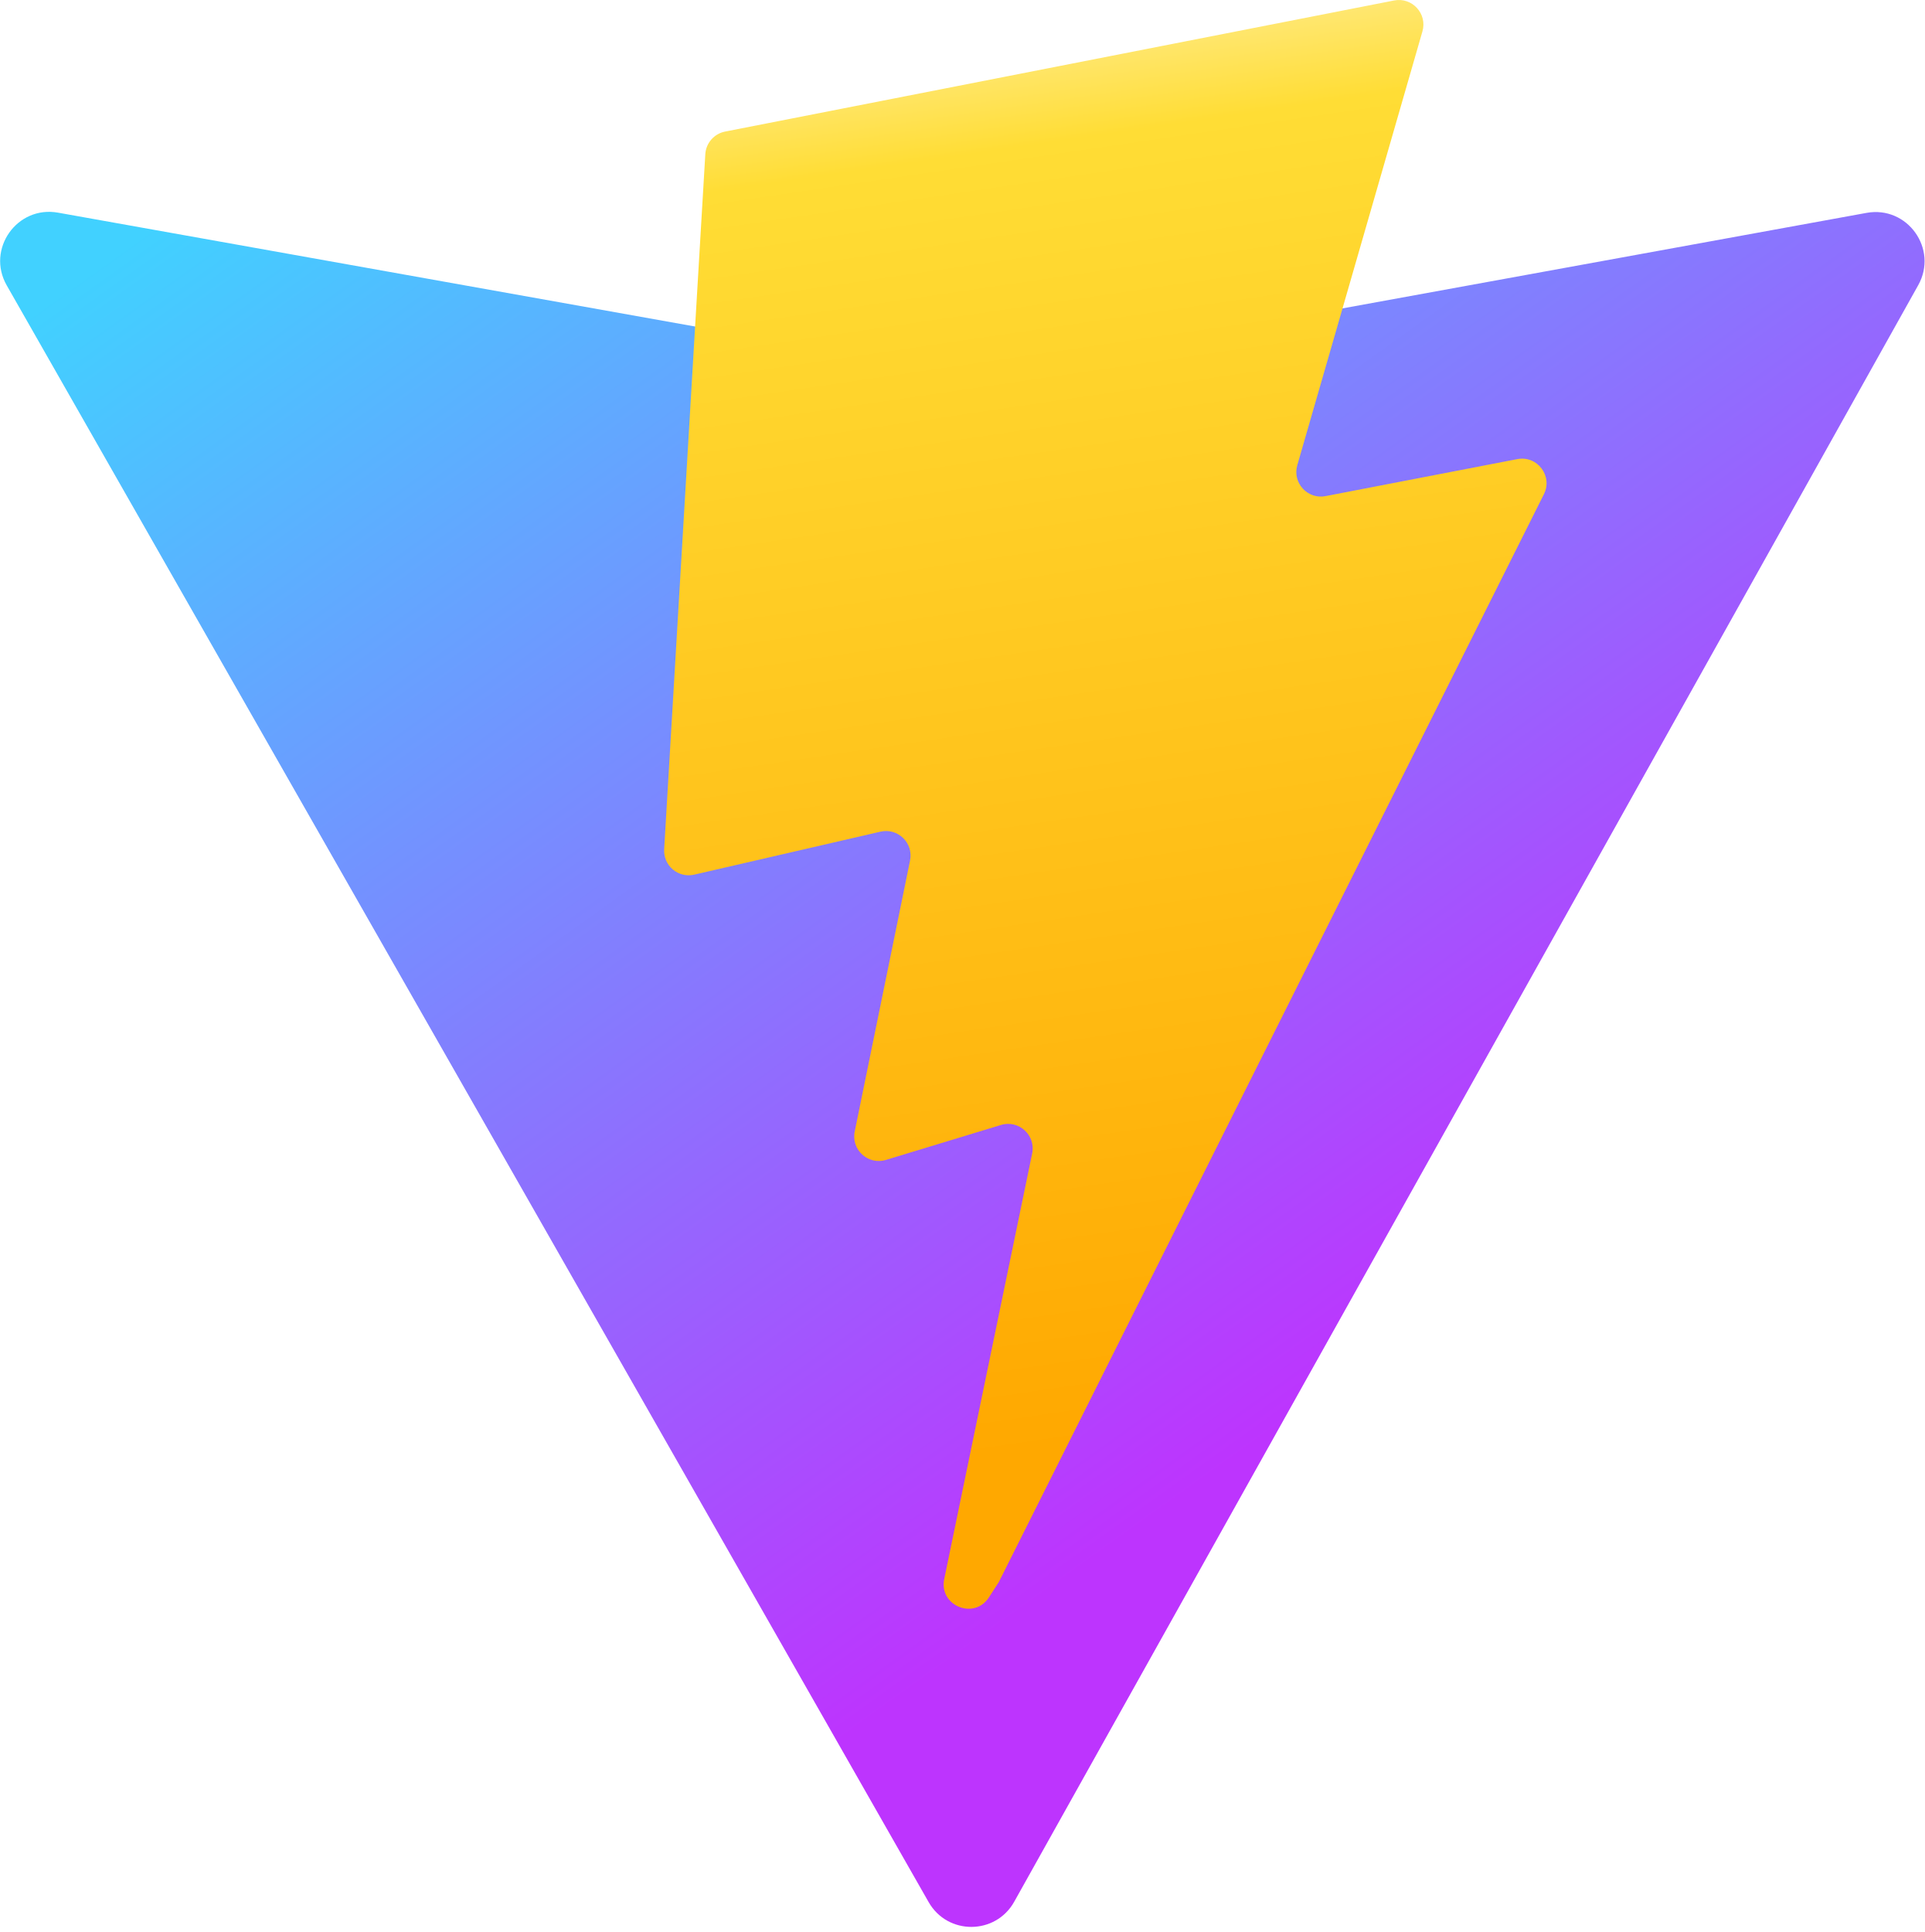
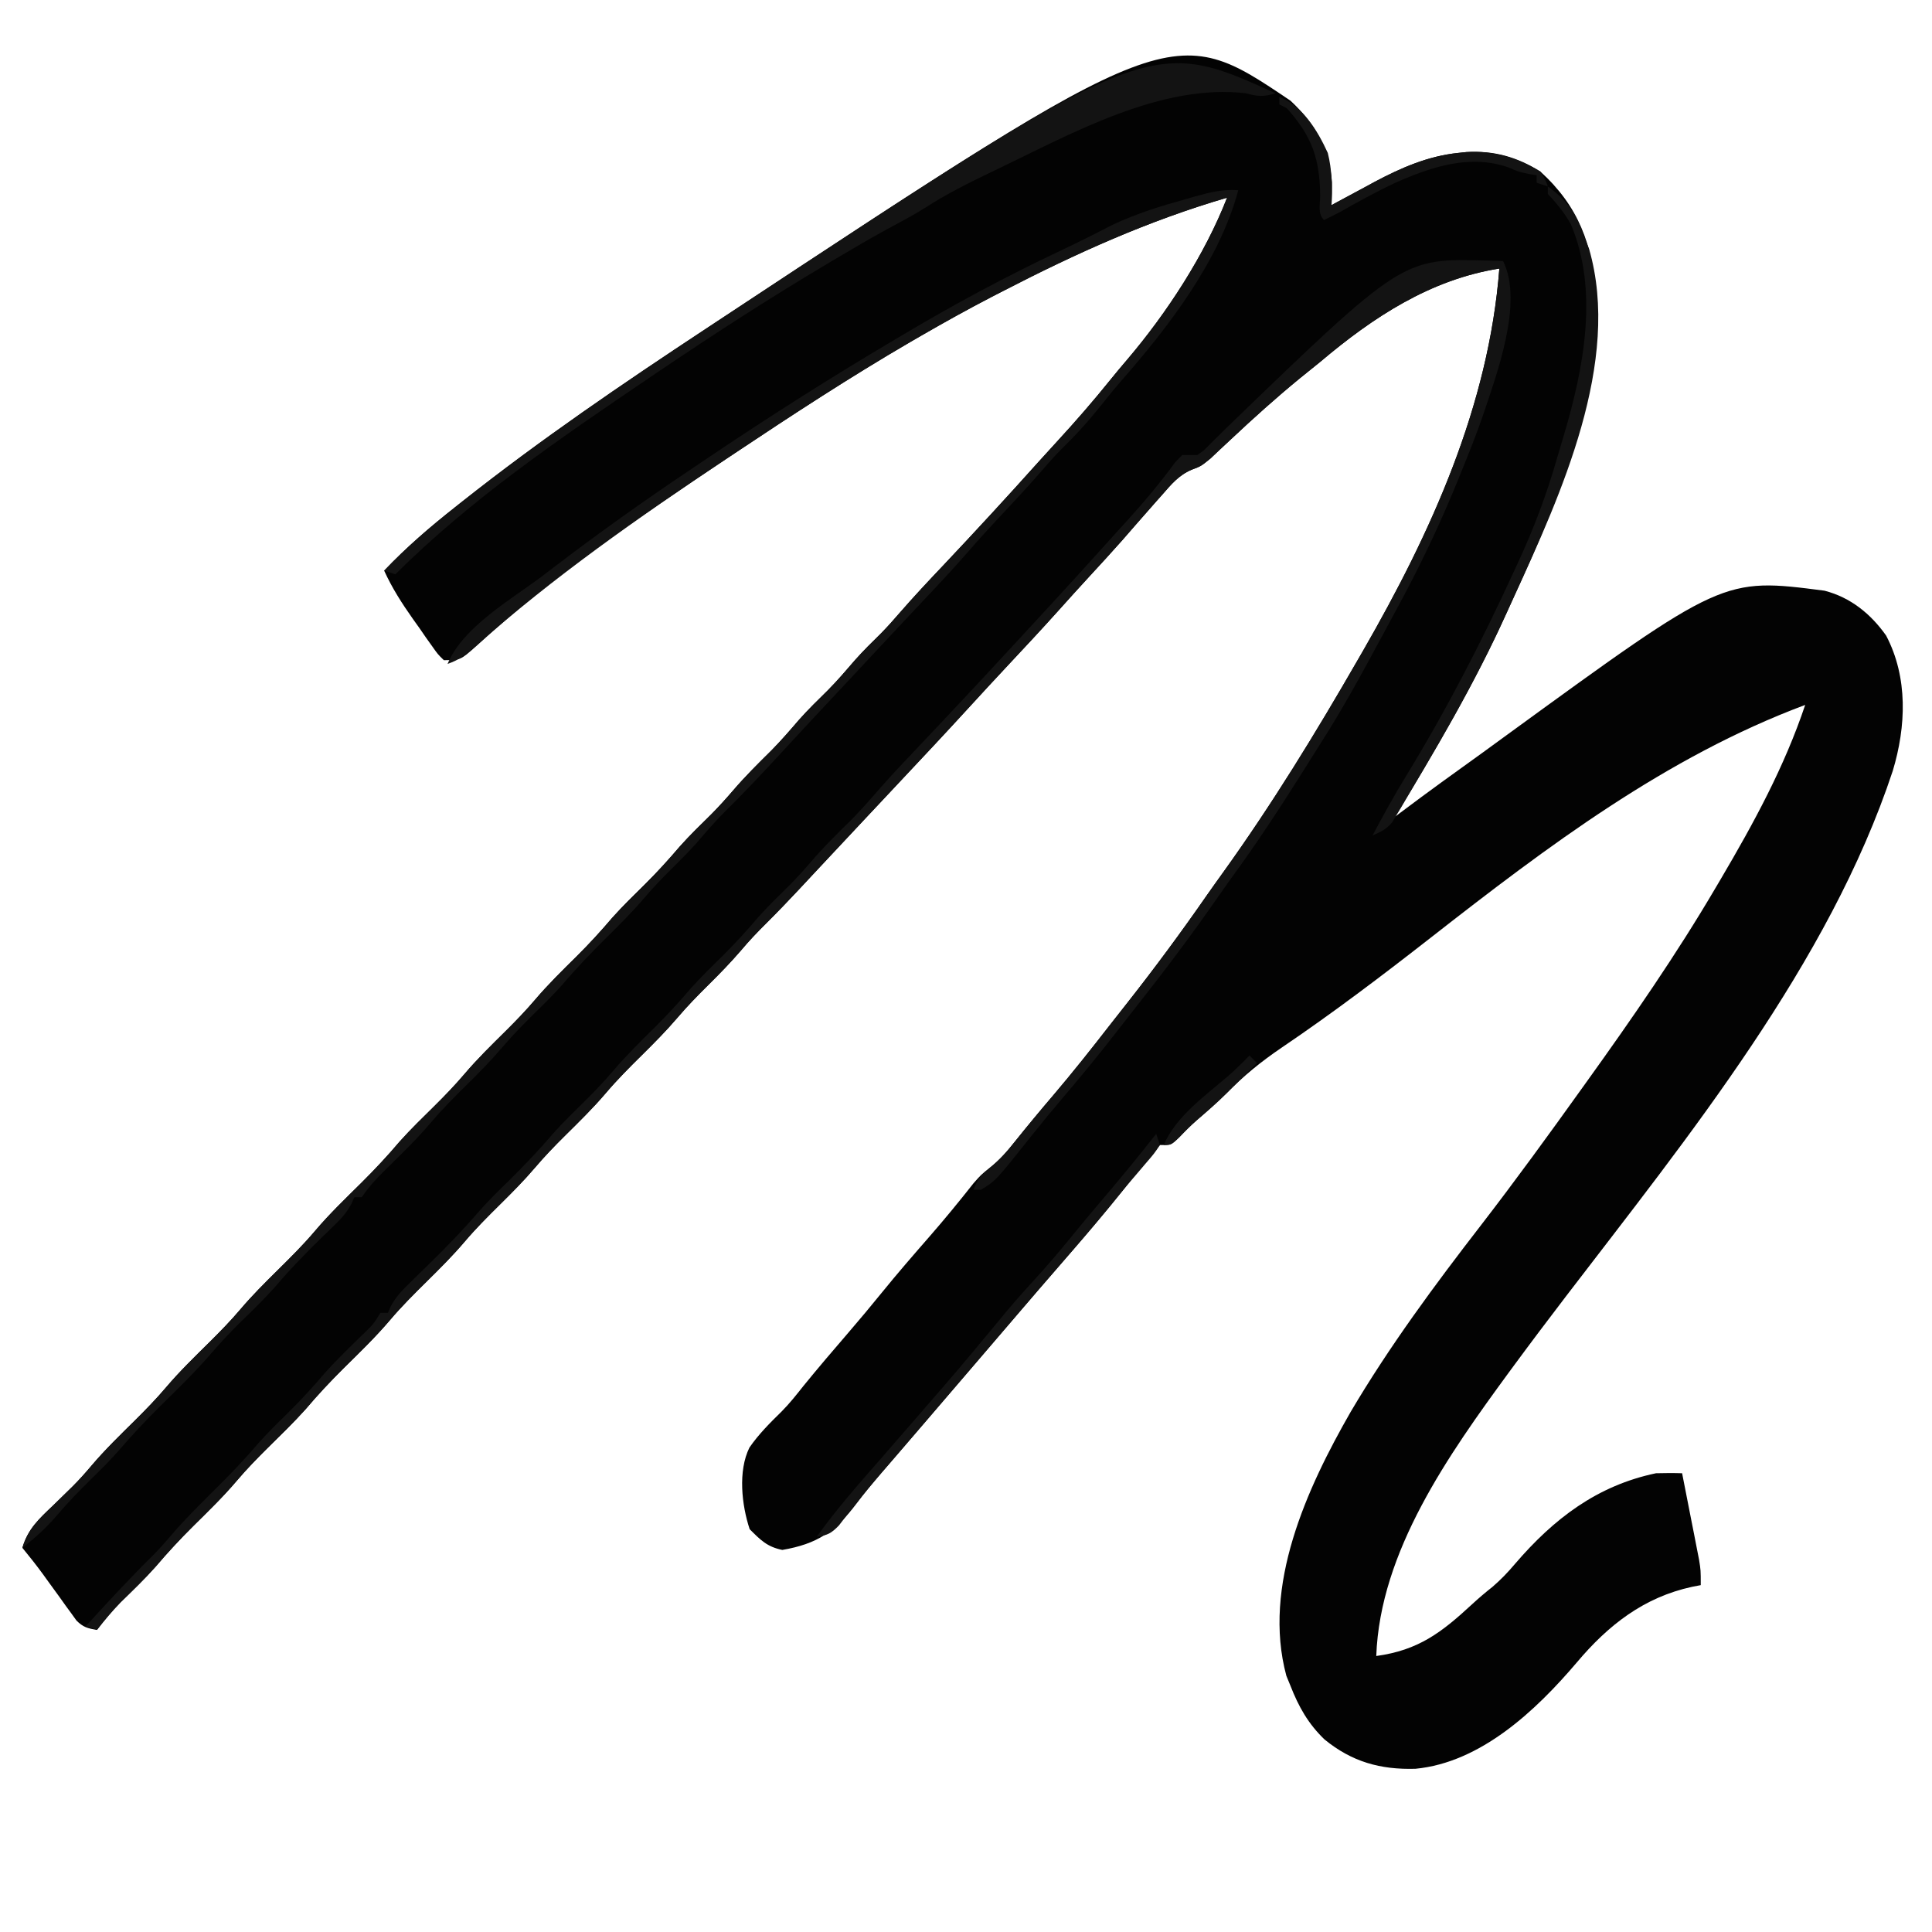
- <svg xmlns="http://www.w3.org/2000/svg" aria-hidden="true" role="img" class="iconify iconify--logos" width="31.88" height="32" preserveAspectRatio="xMidYMid meet" viewBox="0 0 256 257">
-   <defs>
-     <linearGradient id="IconifyId1813088fe1fbc01fb466" x1="-.828%" x2="57.636%" y1="7.652%" y2="78.411%">
-       <stop offset="0%" stop-color="#41D1FF" />
-       <stop offset="100%" stop-color="#BD34FE" />
-     </linearGradient>
-     <linearGradient id="IconifyId1813088fe1fbc01fb467" x1="43.376%" x2="50.316%" y1="2.242%" y2="89.03%">
-       <stop offset="0%" stop-color="#FFEA83" />
-       <stop offset="8.333%" stop-color="#FFDD35" />
-       <stop offset="100%" stop-color="#FFA800" />
-     </linearGradient>
-   </defs>
-   <path fill="url(#IconifyId1813088fe1fbc01fb466)" d="M255.153 37.938L134.897 252.976c-2.483 4.44-8.862 4.466-11.382.048L.875 37.958c-2.746-4.814 1.371-10.646 6.827-9.67l120.385 21.517a6.537 6.537 0 0 0 2.322-.004l117.867-21.483c5.438-.991 9.574 4.796 6.877 9.62Z" />
-   <path fill="url(#IconifyId1813088fe1fbc01fb467)" d="M185.432.063L96.44 17.501a3.268 3.268 0 0 0-2.634 3.014l-5.474 92.456a3.268 3.268 0 0 0 3.997 3.378l24.777-5.718c2.318-.535 4.413 1.507 3.936 3.838l-7.361 36.047c-.495 2.426 1.782 4.5 4.151 3.78l15.304-4.649c2.372-.72 4.652 1.36 4.15 3.788l-11.698 56.621c-.732 3.542 3.979 5.473 5.943 2.437l1.313-2.028l72.516-144.72c1.215-2.423-.88-5.186-3.54-4.672l-25.505 4.922c-2.396.462-4.435-1.77-3.759-4.114l16.646-57.705c.677-2.35-1.37-4.583-3.769-4.113Z" />
+ <svg xmlns="http://www.w3.org/2000/svg" version="1.1" width="518" height="518">
+   <path d="M0 0 C6.595 6.15 10.458 12.876 11.125 21.875 C11.129 23.917 11.105 25.961 11 28 C11.528 27.713 12.057 27.426 12.601 27.13 C15.043 25.808 17.49 24.498 19.938 23.188 C20.768 22.736 21.599 22.284 22.455 21.818 C29.588 18.016 36.886 14.828 45 14 C45.715 13.924 46.431 13.848 47.168 13.77 C54.554 13.335 60.73 15.065 67 19 C77.204 28.265 81.011 38.617 81.938 52.125 C83.157 80.022 71.484 107.785 60.058 132.692 C59.358 134.218 58.664 135.746 57.974 137.276 C49.396 156.28 38.866 174.227 28 192 C28.48 191.638 28.959 191.276 29.453 190.903 C36.78 185.387 44.217 180.029 51.667 174.682 C53.81 173.137 55.941 171.579 58.07 170.016 C115.995 127.848 115.995 127.848 143.188 131.375 C150.167 133.182 155.581 137.577 159.703 143.41 C165.611 154.666 165.066 167.802 161.48 179.684 C144.395 231.325 106.529 277.896 73.876 320.546 C69.201 326.66 64.565 332.802 60 339 C59.266 339.996 59.266 339.996 58.518 341.012 C42.457 362.941 23.994 388.958 23 417 C34.268 415.453 40.454 410.755 48.684 403.129 C50.477 401.481 52.276 399.941 54.188 398.438 C56.47 396.46 58.255 394.6 60.188 392.312 C70.57 380.214 82.192 371.305 98 368 C100.333 367.939 102.668 367.924 105 368 C105.839 372.249 106.67 376.499 107.5 380.75 C107.858 382.56 107.858 382.56 108.223 384.406 C108.448 385.566 108.674 386.727 108.906 387.922 C109.22 389.524 109.22 389.524 109.541 391.159 C110 394 110 394 110 398 C109.238 398.147 108.476 398.294 107.691 398.445 C94.752 401.256 85.227 408.686 76.75 418.75 C65.8 431.631 51.008 445.574 33.492 447.238 C24.094 447.505 16.472 445.384 9.125 439.375 C4.757 435.187 2.186 430.602 0 425 C-0.365 424.113 -0.73 423.226 -1.105 422.312 C-7.625 398.171 4.382 372.036 16.125 351.562 C26.523 333.948 38.659 317.543 51.16 301.385 C60.367 289.449 69.227 277.258 78 265 C78.489 264.319 78.979 263.638 79.483 262.936 C91.587 246.073 103.484 228.906 114 211 C114.672 209.863 114.672 209.863 115.357 208.703 C124.209 193.673 132.439 178.585 138 162 C100.686 175.944 68.84 199.986 37.672 224.355 C24.56 234.598 11.362 244.601 -2.42 253.925 C-7.854 257.623 -12.642 261.482 -17.211 266.207 C-19.733 268.735 -22.434 271.033 -25.145 273.355 C-26.795 274.818 -28.305 276.331 -29.812 277.938 C-32 280 -32 280 -35 280 C-37.067 282.076 -37.067 282.076 -39.125 284.812 C-39.927 285.824 -40.729 286.836 -41.555 287.879 C-42.765 289.424 -42.765 289.424 -44 291 C-50.061 298.537 -56.322 305.879 -62.672 313.172 C-65.819 316.787 -68.945 320.421 -72.062 324.062 C-72.553 324.636 -73.044 325.209 -73.55 325.8 C-74.539 326.955 -75.528 328.111 -76.516 329.266 C-79.009 332.179 -81.505 335.089 -84 338 C-85 339.167 -86 340.333 -87 341.5 C-93 348.5 -93 348.5 -94.501 350.251 C-95.498 351.415 -96.496 352.579 -97.493 353.743 C-100.027 356.701 -102.564 359.655 -105.105 362.605 C-105.616 363.199 -106.127 363.793 -106.653 364.405 C-107.669 365.585 -108.686 366.763 -109.707 367.939 C-112.032 370.634 -114.256 373.339 -116.402 376.184 C-122.112 383.739 -126.933 386.95 -136.25 388.562 C-140.311 387.732 -142.072 385.928 -145 383 C-147.14 376.58 -148.178 367.386 -145.061 361.109 C-142.588 357.528 -139.558 354.495 -136.453 351.461 C-134.308 349.304 -132.45 346.946 -130.562 344.562 C-126.604 339.698 -122.534 334.939 -118.439 330.189 C-115.428 326.688 -112.469 323.152 -109.562 319.562 C-105.426 314.465 -101.134 309.514 -96.815 304.571 C-92.746 299.901 -88.83 295.139 -85 290.27 C-83 288 -83 288 -80.508 286.008 C-77.869 283.895 -75.969 281.71 -73.875 279.062 C-70.522 274.877 -67.112 270.762 -63.625 266.688 C-58.418 260.568 -53.437 254.29 -48.513 247.942 C-46.89 245.858 -45.254 243.784 -43.617 241.711 C-36.261 232.367 -29.238 222.856 -22.459 213.087 C-21.015 211.022 -19.551 208.974 -18.078 206.93 C-4.945 188.662 6.779 169.49 18 150 C18.475 149.179 18.951 148.357 19.44 147.511 C37.728 115.735 53.159 81.827 56 45 C37.507 47.919 22.075 58.096 8 70 C6.167 71.48 4.334 72.959 2.5 74.438 C-3.841 79.638 -9.918 85.105 -15.895 90.719 C-16.857 91.616 -17.82 92.513 -18.812 93.438 C-19.685 94.261 -20.558 95.085 -21.457 95.934 C-24 98 -24 98 -26.488 98.934 C-29.934 100.397 -31.971 102.858 -34.375 105.625 C-34.859 106.168 -35.343 106.71 -35.842 107.27 C-37.237 108.838 -38.621 110.417 -40 112 C-40.621 112.709 -41.243 113.418 -41.883 114.148 C-42.968 115.391 -44.052 116.636 -45.133 117.883 C-47.981 121.113 -50.903 124.275 -53.819 127.444 C-56.673 130.547 -59.503 133.669 -62.312 136.812 C-66.712 141.715 -71.207 146.525 -75.708 151.333 C-79.308 155.181 -82.885 159.046 -86.438 162.938 C-92.585 169.661 -98.822 176.297 -105.061 182.936 C-107.588 185.625 -110.112 188.318 -112.636 191.011 C-113.876 192.334 -115.116 193.657 -116.356 194.979 C-119.585 198.422 -122.81 201.867 -126.031 205.316 C-126.696 206.027 -127.36 206.738 -128.045 207.471 C-129.302 208.816 -130.559 210.162 -131.814 211.51 C-134.737 214.635 -137.694 217.712 -140.73 220.727 C-143.032 223.012 -145.229 225.324 -147.312 227.812 C-150.076 231.023 -152.986 234.023 -156 237 C-158.911 239.876 -161.724 242.759 -164.375 245.875 C-167.414 249.433 -170.674 252.714 -174 256 C-177.285 259.245 -180.507 262.479 -183.5 266 C-186.976 270.09 -190.782 273.81 -194.598 277.578 C-197.343 280.303 -199.993 283.05 -202.5 286 C-205.493 289.521 -208.715 292.755 -212 296 C-215.264 299.224 -218.468 302.435 -221.438 305.938 C-224.6 309.66 -228.03 313.069 -231.5 316.5 C-234.928 319.89 -238.323 323.252 -241.438 326.938 C-245.314 331.514 -249.625 335.65 -253.884 339.865 C-257.457 343.414 -260.846 347.031 -264.098 350.879 C-267.325 354.477 -270.806 357.825 -274.242 361.223 C-277.106 364.067 -279.889 366.919 -282.5 370 C-286.163 374.322 -290.211 378.236 -294.236 382.216 C-297.74 385.696 -301.056 389.262 -304.25 393.031 C-307.228 396.381 -310.46 399.478 -313.668 402.605 C-315.958 404.957 -317.994 407.404 -320 410 C-322.446 409.615 -323.724 409.278 -325.492 407.497 C-326.177 406.547 -326.177 406.547 -326.875 405.578 C-327.641 404.534 -327.641 404.534 -328.422 403.469 C-329.203 402.37 -329.203 402.37 -330 401.25 C-331.041 399.817 -332.083 398.385 -333.125 396.953 C-333.615 396.274 -334.105 395.596 -334.609 394.896 C-336.337 392.54 -338.149 390.26 -340 388 C-338.528 382.945 -335.516 380.205 -331.812 376.688 C-330.619 375.527 -329.428 374.364 -328.238 373.199 C-327.387 372.367 -327.387 372.367 -326.518 371.517 C-324.751 369.751 -323.109 367.91 -321.5 366 C-317.835 361.676 -313.785 357.759 -309.758 353.777 C-306.894 350.934 -304.111 348.081 -301.5 345 C-297.835 340.676 -293.785 336.759 -289.758 332.777 C-286.894 329.934 -284.111 327.081 -281.5 324 C-278.361 320.296 -274.949 316.911 -271.5 313.5 C-268.072 310.11 -264.677 306.748 -261.562 303.062 C-257.687 298.487 -253.376 294.352 -249.118 290.137 C-245.523 286.566 -242.109 282.926 -238.836 279.055 C-235.838 275.699 -232.602 272.583 -229.402 269.421 C-226.656 266.697 -224.007 263.95 -221.5 261 C-218.024 256.91 -214.218 253.19 -210.402 249.422 C-207.657 246.697 -205.007 243.95 -202.5 241 C-199.025 236.911 -195.219 233.192 -191.405 229.424 C-188.049 226.094 -184.903 222.661 -181.84 219.059 C-179.044 215.93 -176.037 213.016 -173.051 210.071 C-169.78 206.826 -166.73 203.464 -163.742 199.961 C-161.03 196.908 -158.094 194.086 -155.188 191.219 C-153.203 189.206 -151.339 187.146 -149.5 185 C-146.25 181.208 -142.746 177.729 -139.191 174.223 C-136.579 171.573 -134.167 168.788 -131.746 165.965 C-129.276 163.186 -126.621 160.611 -123.973 158.004 C-121.427 155.418 -119.08 152.685 -116.715 149.934 C-114.528 147.468 -112.194 145.181 -109.843 142.874 C-108.07 141.071 -106.413 139.214 -104.766 137.297 C-101.036 133.008 -97.162 128.872 -93.25 124.75 C-84.455 115.443 -75.792 106.029 -67.246 96.492 C-65.685 94.76 -64.114 93.037 -62.535 91.32 C-57.577 85.927 -52.802 80.441 -48.211 74.73 C-46.762 72.941 -45.289 71.172 -43.789 69.426 C-33.172 56.965 -22.954 41.297 -17 26 C-38.169 32.197 -57.442 40.908 -77 51 C-78.56 51.803 -78.56 51.803 -80.152 52.622 C-86.523 55.932 -92.786 59.405 -99 63 C-99.98 63.566 -100.959 64.132 -101.968 64.715 C-117.981 74.05 -133.457 84.157 -148.875 94.438 C-149.772 95.035 -150.669 95.633 -151.594 96.25 C-172.624 110.289 -193.852 124.628 -212.859 141.367 C-213.49 141.921 -214.12 142.475 -214.77 143.046 C-215.982 144.119 -217.187 145.201 -218.382 146.292 C-222.563 150 -222.563 150 -227 150 C-228.6 148.443 -228.6 148.443 -230.129 146.273 C-230.689 145.488 -231.249 144.703 -231.826 143.895 C-232.399 143.063 -232.972 142.232 -233.562 141.375 C-234.139 140.567 -234.716 139.759 -235.311 138.926 C-238.254 134.751 -240.885 130.652 -243 126 C-237.083 119.778 -230.734 114.313 -224 109 C-223.352 108.487 -222.705 107.973 -222.038 107.444 C-201.046 90.835 -179.085 75.885 -156.754 61.157 C-155.225 60.148 -153.697 59.139 -152.17 58.129 C-31.694 -21.395 -31.694 -21.395 0 0 Z " fill="#030303" transform="translate(346,27)" />
+   <path d="M0 0 C0.781 0.018 1.562 0.036 2.367 0.055 C2.947 0.078 3.527 0.101 4.125 0.125 C9.735 11.345 2.201 31.055 -1.449 42.027 C-3.119 46.783 -4.97 51.459 -6.875 56.125 C-7.215 56.969 -7.556 57.813 -7.907 58.683 C-12.784 70.696 -18.292 82.238 -24.505 93.614 C-25.98 96.318 -27.438 99.032 -28.895 101.746 C-33.91 111.061 -38.964 120.306 -44.664 129.223 C-46.163 131.577 -47.643 133.943 -49.125 136.309 C-55.351 146.211 -61.699 155.944 -68.612 165.379 C-69.986 167.278 -71.327 169.197 -72.664 171.121 C-79.539 181.012 -86.758 190.573 -94.222 200.026 C-95.763 201.983 -97.294 203.946 -98.82 205.914 C-103.729 212.23 -108.754 218.418 -113.951 224.5 C-116.757 227.787 -119.498 231.116 -122.188 234.5 C-131.895 246.708 -131.895 246.708 -135.875 249.125 C-136.535 249.125 -137.195 249.125 -137.875 249.125 C-136.804 246.398 -135.884 245.132 -133.551 243.293 C-130.854 241.108 -128.899 238.904 -126.75 236.188 C-123.397 232.002 -119.987 227.887 -116.5 223.812 C-111.293 217.693 -106.312 211.415 -101.388 205.067 C-99.765 202.983 -98.129 200.909 -96.492 198.836 C-89.136 189.492 -82.113 179.981 -75.334 170.212 C-73.89 168.147 -72.426 166.099 -70.953 164.055 C-57.82 145.787 -46.096 126.615 -34.875 107.125 C-34.162 105.893 -34.162 105.893 -33.435 104.636 C-15.147 72.86 0.284 38.952 3.125 2.125 C-15.368 5.044 -30.8 15.221 -44.875 27.125 C-46.708 28.605 -48.541 30.084 -50.375 31.562 C-56.716 36.763 -62.793 42.23 -68.77 47.844 C-69.732 48.741 -70.695 49.638 -71.688 50.562 C-72.997 51.798 -72.997 51.798 -74.332 53.059 C-76.875 55.125 -76.875 55.125 -79.363 56.059 C-82.809 57.522 -84.846 59.983 -87.25 62.75 C-87.734 63.293 -88.218 63.835 -88.717 64.395 C-90.112 65.963 -91.496 67.542 -92.875 69.125 C-93.496 69.834 -94.118 70.543 -94.758 71.273 C-95.843 72.516 -96.927 73.761 -98.008 75.008 C-100.856 78.238 -103.778 81.4 -106.694 84.569 C-109.548 87.672 -112.378 90.794 -115.188 93.938 C-119.587 98.84 -124.082 103.65 -128.583 108.458 C-132.183 112.306 -135.76 116.171 -139.312 120.062 C-145.46 126.786 -151.697 133.422 -157.936 140.061 C-160.463 142.75 -162.987 145.443 -165.511 148.136 C-166.751 149.459 -167.991 150.782 -169.231 152.104 C-172.46 155.547 -175.685 158.992 -178.906 162.441 C-179.571 163.152 -180.235 163.863 -180.92 164.596 C-182.177 165.941 -183.434 167.287 -184.689 168.635 C-187.612 171.76 -190.569 174.837 -193.605 177.852 C-195.907 180.137 -198.104 182.449 -200.188 184.938 C-202.951 188.148 -205.861 191.148 -208.875 194.125 C-211.786 197.001 -214.599 199.884 -217.25 203 C-220.289 206.558 -223.549 209.839 -226.875 213.125 C-230.16 216.37 -233.382 219.604 -236.375 223.125 C-239.851 227.215 -243.657 230.935 -247.473 234.703 C-250.218 237.428 -252.868 240.175 -255.375 243.125 C-258.368 246.646 -261.59 249.88 -264.875 253.125 C-268.139 256.349 -271.343 259.56 -274.312 263.062 C-277.475 266.785 -280.905 270.194 -284.375 273.625 C-287.803 277.015 -291.198 280.377 -294.312 284.062 C-298.189 288.639 -302.5 292.775 -306.759 296.99 C-310.332 300.539 -313.721 304.156 -316.973 308.004 C-320.2 311.602 -323.681 314.95 -327.117 318.348 C-329.981 321.192 -332.764 324.044 -335.375 327.125 C-339.038 331.447 -343.086 335.361 -347.111 339.341 C-350.615 342.821 -353.931 346.387 -357.125 350.156 C-360.103 353.506 -363.335 356.603 -366.543 359.73 C-368.833 362.082 -370.869 364.529 -372.875 367.125 C-373.865 366.795 -374.855 366.465 -375.875 366.125 C-369.911 359.604 -363.946 353.125 -357.645 346.926 C-355.926 345.177 -354.336 343.369 -352.75 341.5 C-349.322 337.504 -345.615 333.826 -341.875 330.125 C-337.622 325.916 -333.511 321.685 -329.645 317.113 C-326.876 314.002 -323.885 311.114 -320.921 308.191 C-317.701 304.997 -314.706 301.689 -311.77 298.238 C-308.426 294.509 -304.81 291.044 -301.23 287.543 C-298.768 285.163 -298.768 285.163 -296.875 282.125 C-296.215 282.125 -295.555 282.125 -294.875 282.125 C-294.493 281.253 -294.493 281.253 -294.104 280.364 C-292.742 277.883 -291.232 276.27 -289.207 274.297 C-288.478 273.579 -287.749 272.861 -286.998 272.121 C-286.236 271.38 -285.473 270.639 -284.688 269.875 C-279.765 265.068 -275.014 260.225 -270.53 255.005 C-267.948 252.072 -265.169 249.355 -262.375 246.625 C-258.296 242.597 -254.389 238.522 -250.68 234.148 C-247.896 231.027 -244.895 228.125 -241.919 225.189 C-239.314 222.605 -236.814 219.983 -234.438 217.188 C-230.938 213.081 -227.115 209.338 -223.28 205.549 C-219.925 202.219 -216.778 198.786 -213.715 195.184 C-210.919 192.055 -207.912 189.141 -204.926 186.196 C-201.655 182.951 -198.605 179.589 -195.617 176.086 C-192.903 173.031 -189.966 170.208 -187.059 167.34 C-185.095 165.348 -183.254 163.312 -181.438 161.188 C-178.001 157.176 -174.283 153.496 -170.5 149.812 C-167.792 147.04 -165.265 144.158 -162.727 141.231 C-159.675 137.76 -156.492 134.416 -153.312 131.062 C-151.899 129.567 -150.487 128.071 -149.074 126.574 C-148.019 125.457 -148.019 125.457 -146.943 124.318 C-137.515 114.32 -128.178 104.239 -118.875 94.125 C-118.399 93.608 -117.924 93.091 -117.434 92.559 C-111.941 86.588 -106.473 80.596 -101.059 74.555 C-99.579 72.908 -98.091 71.267 -96.598 69.633 C-92.006 64.594 -87.735 59.46 -83.699 53.961 C-82.796 53.052 -82.796 53.052 -81.875 52.125 C-80.555 52.125 -79.235 52.125 -77.875 52.125 C-76.045 50.889 -76.045 50.889 -74.363 49.117 C-73.697 48.467 -73.031 47.817 -72.344 47.148 C-71.633 46.439 -70.921 45.73 -70.188 45 C-22.884 -0.693 -22.884 -0.693 0 0 Z " fill="#131313" transform="translate(398.875,69.875)" />
+   <path d="M0 0 C-5.129 19.147 -18.816 36.781 -31.686 51.476 C-33.769 53.892 -35.753 56.387 -37.75 58.875 C-40.772 62.591 -43.905 66.022 -47.344 69.352 C-49.026 71.026 -50.577 72.764 -52.125 74.562 C-56.002 79.063 -60.055 83.393 -64.118 87.725 C-66.955 90.76 -69.739 93.828 -72.465 96.965 C-75.906 100.92 -79.463 104.752 -83.062 108.562 C-84.386 109.969 -85.708 111.375 -87.031 112.781 C-87.694 113.485 -88.356 114.189 -89.039 114.914 C-92.055 118.122 -95.059 121.342 -98.062 124.562 C-99.217 125.801 -100.372 127.039 -101.527 128.277 C-102.098 128.889 -102.669 129.502 -103.257 130.132 C-105.026 132.028 -106.796 133.922 -108.566 135.816 C-109.753 137.086 -110.939 138.355 -112.125 139.625 C-112.704 140.245 -113.283 140.864 -113.88 141.503 C-116.675 144.497 -119.462 147.497 -122.23 150.516 C-127.372 156.121 -132.569 161.616 -137.988 166.957 C-140.516 169.524 -142.844 172.234 -145.188 174.969 C-147.211 177.236 -149.337 179.366 -151.5 181.5 C-154.204 184.168 -156.793 186.855 -159.25 189.75 C-162.483 193.527 -165.967 197.007 -169.5 200.5 C-173.576 204.53 -177.486 208.602 -181.195 212.977 C-183.979 216.098 -186.98 219 -189.956 221.936 C-192.561 224.52 -195.061 227.142 -197.438 229.938 C-200.454 233.477 -203.694 236.735 -207 240 C-210.264 243.224 -213.468 246.435 -216.438 249.938 C-220.214 254.391 -224.388 258.44 -228.558 262.521 C-230.994 264.919 -233.098 267.146 -235 270 C-235.66 270 -236.32 270 -237 270 C-237.268 270.595 -237.536 271.189 -237.812 271.802 C-239.012 274.022 -240.207 275.424 -242.012 277.172 C-242.601 277.75 -243.19 278.327 -243.797 278.922 C-244.421 279.525 -245.045 280.129 -245.688 280.75 C-250.033 285.016 -254.23 289.293 -258.164 293.945 C-261.12 297.254 -264.299 300.342 -267.475 303.438 C-270.238 306.153 -272.847 308.94 -275.375 311.875 C-279.674 316.845 -284.35 321.401 -289.039 326 C-293.001 329.916 -296.744 333.936 -300.379 338.156 C-302.642 340.731 -305.047 343.105 -307.5 345.5 C-310.739 348.685 -313.867 351.914 -316.812 355.375 C-319.619 358.669 -322.59 361.339 -326 364 C-324.528 358.945 -321.516 356.205 -317.812 352.688 C-316.619 351.527 -315.428 350.364 -314.238 349.199 C-313.387 348.367 -313.387 348.367 -312.518 347.517 C-310.751 345.751 -309.109 343.91 -307.5 342 C-303.835 337.676 -299.785 333.759 -295.758 329.777 C-292.894 326.934 -290.111 324.081 -287.5 321 C-283.835 316.676 -279.785 312.759 -275.758 308.777 C-272.894 305.934 -270.111 303.081 -267.5 300 C-264.361 296.296 -260.949 292.911 -257.5 289.5 C-254.072 286.11 -250.677 282.748 -247.562 279.062 C-243.687 274.487 -239.376 270.352 -235.118 266.137 C-231.523 262.566 -228.109 258.926 -224.836 255.055 C-221.838 251.699 -218.602 248.583 -215.402 245.421 C-212.656 242.697 -210.007 239.95 -207.5 237 C-204.024 232.91 -200.218 229.19 -196.402 225.422 C-193.657 222.697 -191.007 219.95 -188.5 217 C-185.025 212.911 -181.219 209.192 -177.405 205.424 C-174.049 202.094 -170.903 198.661 -167.84 195.059 C-165.044 191.93 -162.037 189.016 -159.051 186.071 C-155.78 182.826 -152.73 179.464 -149.742 175.961 C-147.03 172.908 -144.094 170.086 -141.188 167.219 C-139.203 165.206 -137.339 163.146 -135.5 161 C-132.25 157.208 -128.746 153.729 -125.191 150.223 C-122.579 147.573 -120.167 144.788 -117.746 141.965 C-115.276 139.186 -112.621 136.611 -109.973 134.004 C-107.427 131.418 -105.08 128.685 -102.715 125.934 C-100.528 123.468 -98.194 121.181 -95.843 118.874 C-94.07 117.071 -92.413 115.214 -90.766 113.297 C-87.036 109.008 -83.162 104.872 -79.25 100.75 C-70.455 91.443 -61.792 82.029 -53.246 72.492 C-51.685 70.76 -50.114 69.037 -48.535 67.32 C-43.577 61.927 -38.802 56.441 -34.211 50.73 C-32.762 48.941 -31.289 47.172 -29.789 45.426 C-19.172 32.965 -8.954 17.297 -3 2 C-24.169 8.197 -43.442 16.908 -63 27 C-64.04 27.535 -65.081 28.071 -66.152 28.622 C-72.523 31.932 -78.786 35.405 -85 39 C-85.98 39.566 -86.959 40.132 -87.968 40.715 C-103.981 50.05 -119.457 60.157 -134.875 70.438 C-135.772 71.035 -136.669 71.633 -137.594 72.25 C-160.737 87.699 -183.616 103.729 -204.47 122.204 C-206.974 124.397 -208.807 125.936 -212 127 C-207.724 116.832 -194.62 109.591 -186 103 C-185.249 102.424 -184.498 101.849 -183.724 101.256 C-171.744 92.1 -159.524 83.394 -147 75 C-145.269 73.833 -143.539 72.667 -141.809 71.5 C-125.492 60.531 -108.923 50.008 -92 40 C-91.301 39.585 -90.602 39.17 -89.882 38.742 C-76.208 30.619 -62.444 23.188 -48.055 16.402 C-43.209 14.112 -38.425 11.724 -33.668 9.254 C-27.271 6.248 -20.611 4.199 -13.812 2.312 C-12.642 1.975 -12.642 1.975 -11.447 1.631 C-7.541 0.541 -4.098 -0.304 0 0 Z " fill="#131313" transform="translate(332,51)" />
+   <path d="M0 0 C-3.119 1.002 -4.883 0.884 -8 0 C-30.666 -2.64 -54.506 10.704 -74.25 20.188 C-74.876 20.487 -75.501 20.787 -76.146 21.096 C-82.288 24.049 -88.302 27.026 -94.013 30.752 C-97.308 32.822 -100.756 34.612 -104.18 36.46 C-108.678 38.916 -113.091 41.513 -117.5 44.125 C-118.448 44.686 -119.396 45.248 -120.372 45.826 C-135.899 55.066 -151.04 64.872 -166 75 C-166.676 75.457 -167.353 75.915 -168.049 76.386 C-191.558 92.318 -215.847 108.847 -236 129 C-236.99 128.67 -237.98 128.34 -239 128 C-233.083 121.778 -226.734 116.313 -220 111 C-219.352 110.487 -218.705 109.973 -218.038 109.444 C-197.046 92.835 -175.085 77.885 -152.754 63.157 C-151.225 62.148 -149.697 61.139 -148.17 60.129 C-33.853 -15.33 -33.853 -15.33 0 0 Z " fill="#131313" transform="translate(342,25)" />
+   <path d="M0 0 C5.517 3.887 7.726 7.706 10 14 C10.349 14.904 10.699 15.807 11.059 16.738 C19.791 46.994 3.464 82.651 -8.942 109.692 C-9.642 111.218 -10.336 112.746 -11.026 114.276 C-17.214 127.985 -24.411 141.022 -32 154 C-32.525 154.904 -33.05 155.809 -33.591 156.74 C-35.068 159.273 -36.561 161.795 -38.062 164.312 C-38.724 165.442 -38.724 165.442 -39.398 166.594 C-39.814 167.281 -40.231 167.968 -40.66 168.676 C-41.017 169.273 -41.374 169.87 -41.742 170.486 C-43.274 172.33 -44.815 173.066 -47 174 C-44.142 168.609 -41.205 163.287 -38.02 158.082 C-27.173 140.346 -17.652 121.894 -9 103 C-8.662 102.273 -8.325 101.547 -7.977 100.798 C-3.784 91.754 -0.359 82.681 2.394 73.099 C3.029 70.901 3.688 68.71 4.348 66.52 C9.615 48.733 13.7 27.958 6.188 10.172 C4.476 7.042 2.415 4.617 0 2 C0 1.34 0 0.68 0 0 Z " fill="#131313" transform="translate(415,50)" />
+   <path d="M0 0 C0.495 1.485 0.495 1.485 1 3 C-0.555 5.312 -0.555 5.312 -2.875 8 C-3.713 8.985 -4.551 9.97 -5.414 10.984 C-6.267 11.98 -7.121 12.975 -8 14 C-9.421 15.747 -10.838 17.496 -12.25 19.25 C-16.945 24.99 -21.803 30.58 -26.672 36.172 C-29.819 39.787 -32.945 43.421 -36.062 47.062 C-36.553 47.636 -37.044 48.209 -37.55 48.8 C-38.539 49.955 -39.528 51.111 -40.516 52.266 C-43.009 55.179 -45.505 58.089 -48 61 C-49 62.167 -50 63.333 -51 64.5 C-57 71.5 -57 71.5 -58.501 73.251 C-59.498 74.415 -60.496 75.579 -61.493 76.743 C-64.027 79.701 -66.564 82.655 -69.105 85.605 C-70.133 86.799 -71.16 87.993 -72.188 89.188 C-72.684 89.763 -73.181 90.339 -73.693 90.932 C-76.053 93.679 -78.373 96.444 -80.613 99.289 C-81.401 100.287 -82.189 101.285 -83 102.312 C-84.021 103.637 -84.021 103.637 -85.062 104.988 C-87.093 107.097 -88.137 107.661 -91 108 C-85.71 100.594 -79.731 93.833 -73.742 86.992 C-70.964 83.816 -68.201 80.627 -65.438 77.438 C-64.902 76.82 -64.367 76.202 -63.815 75.565 C-52.952 63.059 -52.952 63.059 -42.375 50.312 C-39.36 46.596 -36.239 43.023 -33 39.5 C-28.945 35.088 -25.115 30.548 -21.352 25.887 C-18.756 22.7 -16.103 19.566 -13.438 16.438 C-8.849 11.044 -4.383 5.563 0 0 Z " fill="#131313" transform="translate(310,304)" />
+   <path d="M0 0 C6.21 2.331 10.335 9.134 13 15 C14.177 19.598 14.177 24.278 14 29 C14.793 28.569 14.793 28.569 15.601 28.13 C18.043 26.808 20.49 25.498 22.938 24.188 C23.768 23.736 24.599 23.284 25.455 22.818 C32.588 19.016 39.886 15.828 48 15 C48.715 14.924 49.431 14.848 50.168 14.77 C57.404 14.344 63.785 16.263 70 20 C71.344 22.172 71.344 22.172 72 24 C70.515 23.505 70.515 23.505 69 23 C69 22.34 69 21.68 69 21 C68.278 20.876 67.556 20.753 66.812 20.625 C64 20 64 20 61.719 18.992 C51.227 15.163 40.618 18.771 30.943 23.088 C25.83 25.487 20.911 28.214 16 31 C14.672 31.677 13.341 32.349 12 33 C10.22 31.22 10.965 28.842 10.963 26.475 C10.852 16.578 8.778 10.54 2 3 C1.34 2.67 0.68 2.34 0 2 C0 1.34 0 0.68 0 0 Z " fill="#131313" transform="translate(343,26)" />
+   <path d="M0 0 C0.66 0.66 1.32 1.32 2 2 C-3.257 7.353 -8.535 12.592 -14.246 17.461 C-15.874 18.889 -17.378 20.375 -18.875 21.938 C-21 24 -21 24 -23 24 C-19.724 16.362 -11.912 10.813 -5.73 5.508 C-3.725 3.761 -1.842 1.918 0 0 Z " fill="#131313" transform="translate(335,283)" />
</svg>
